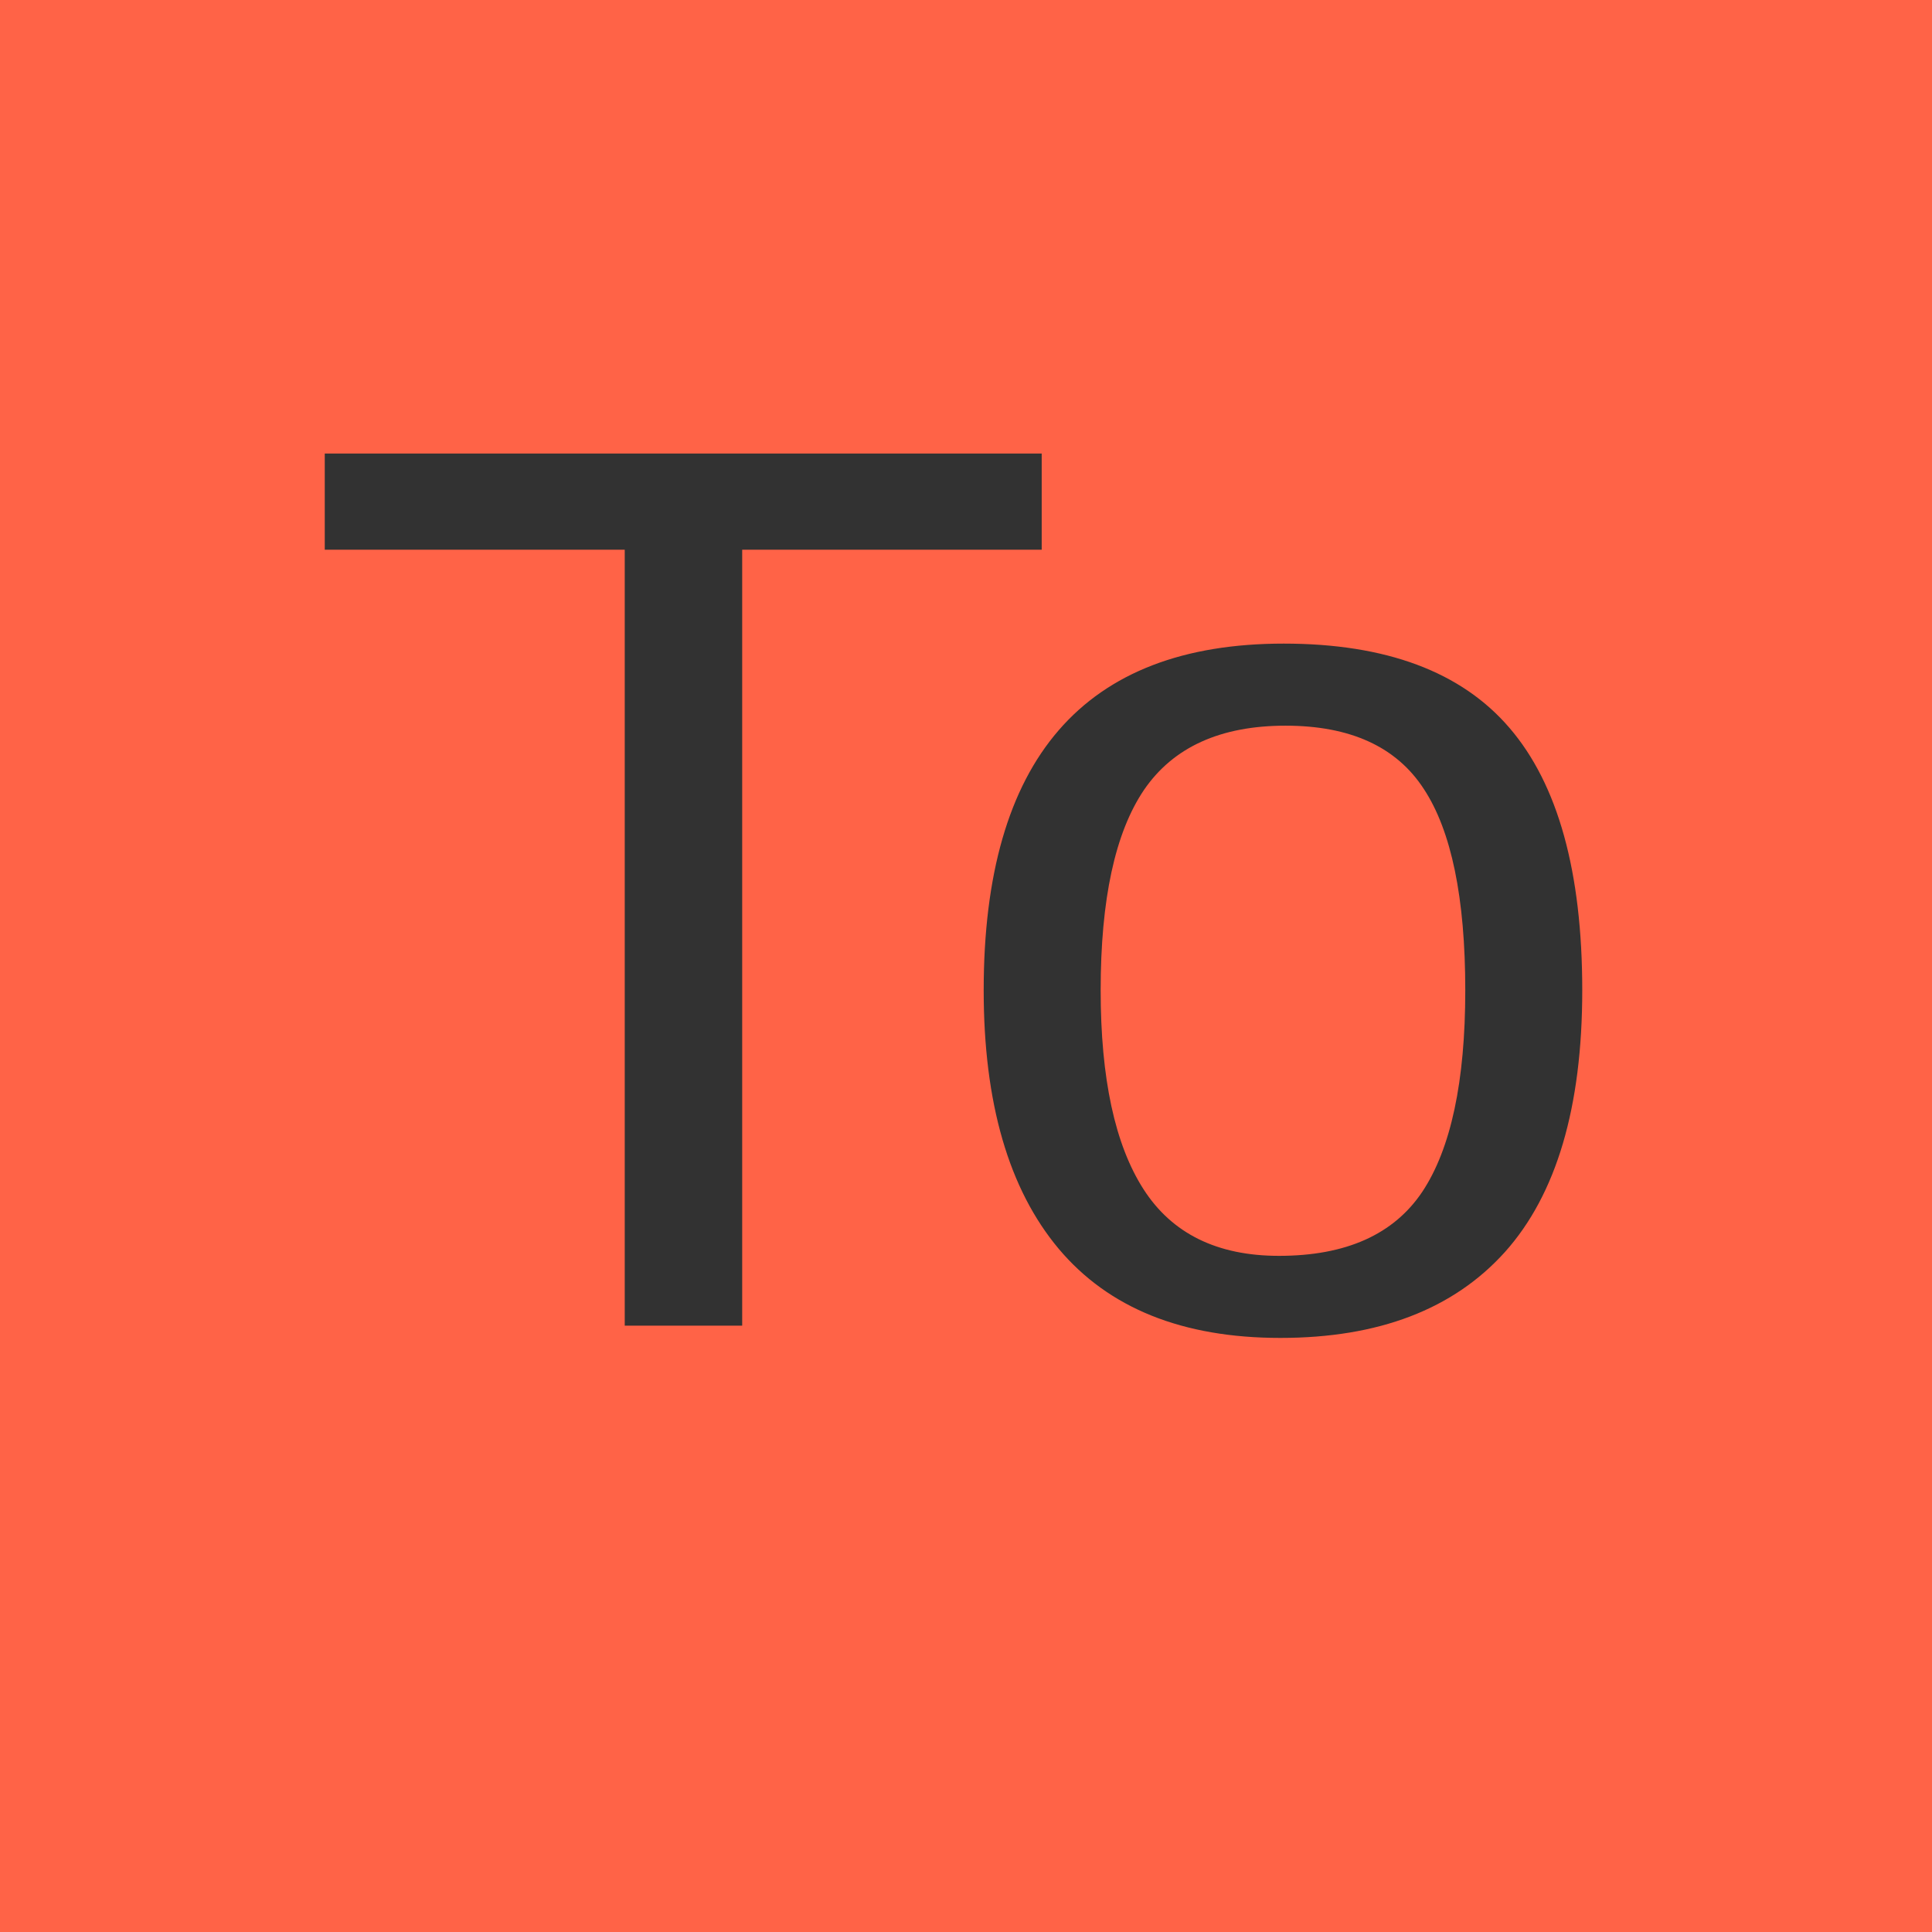
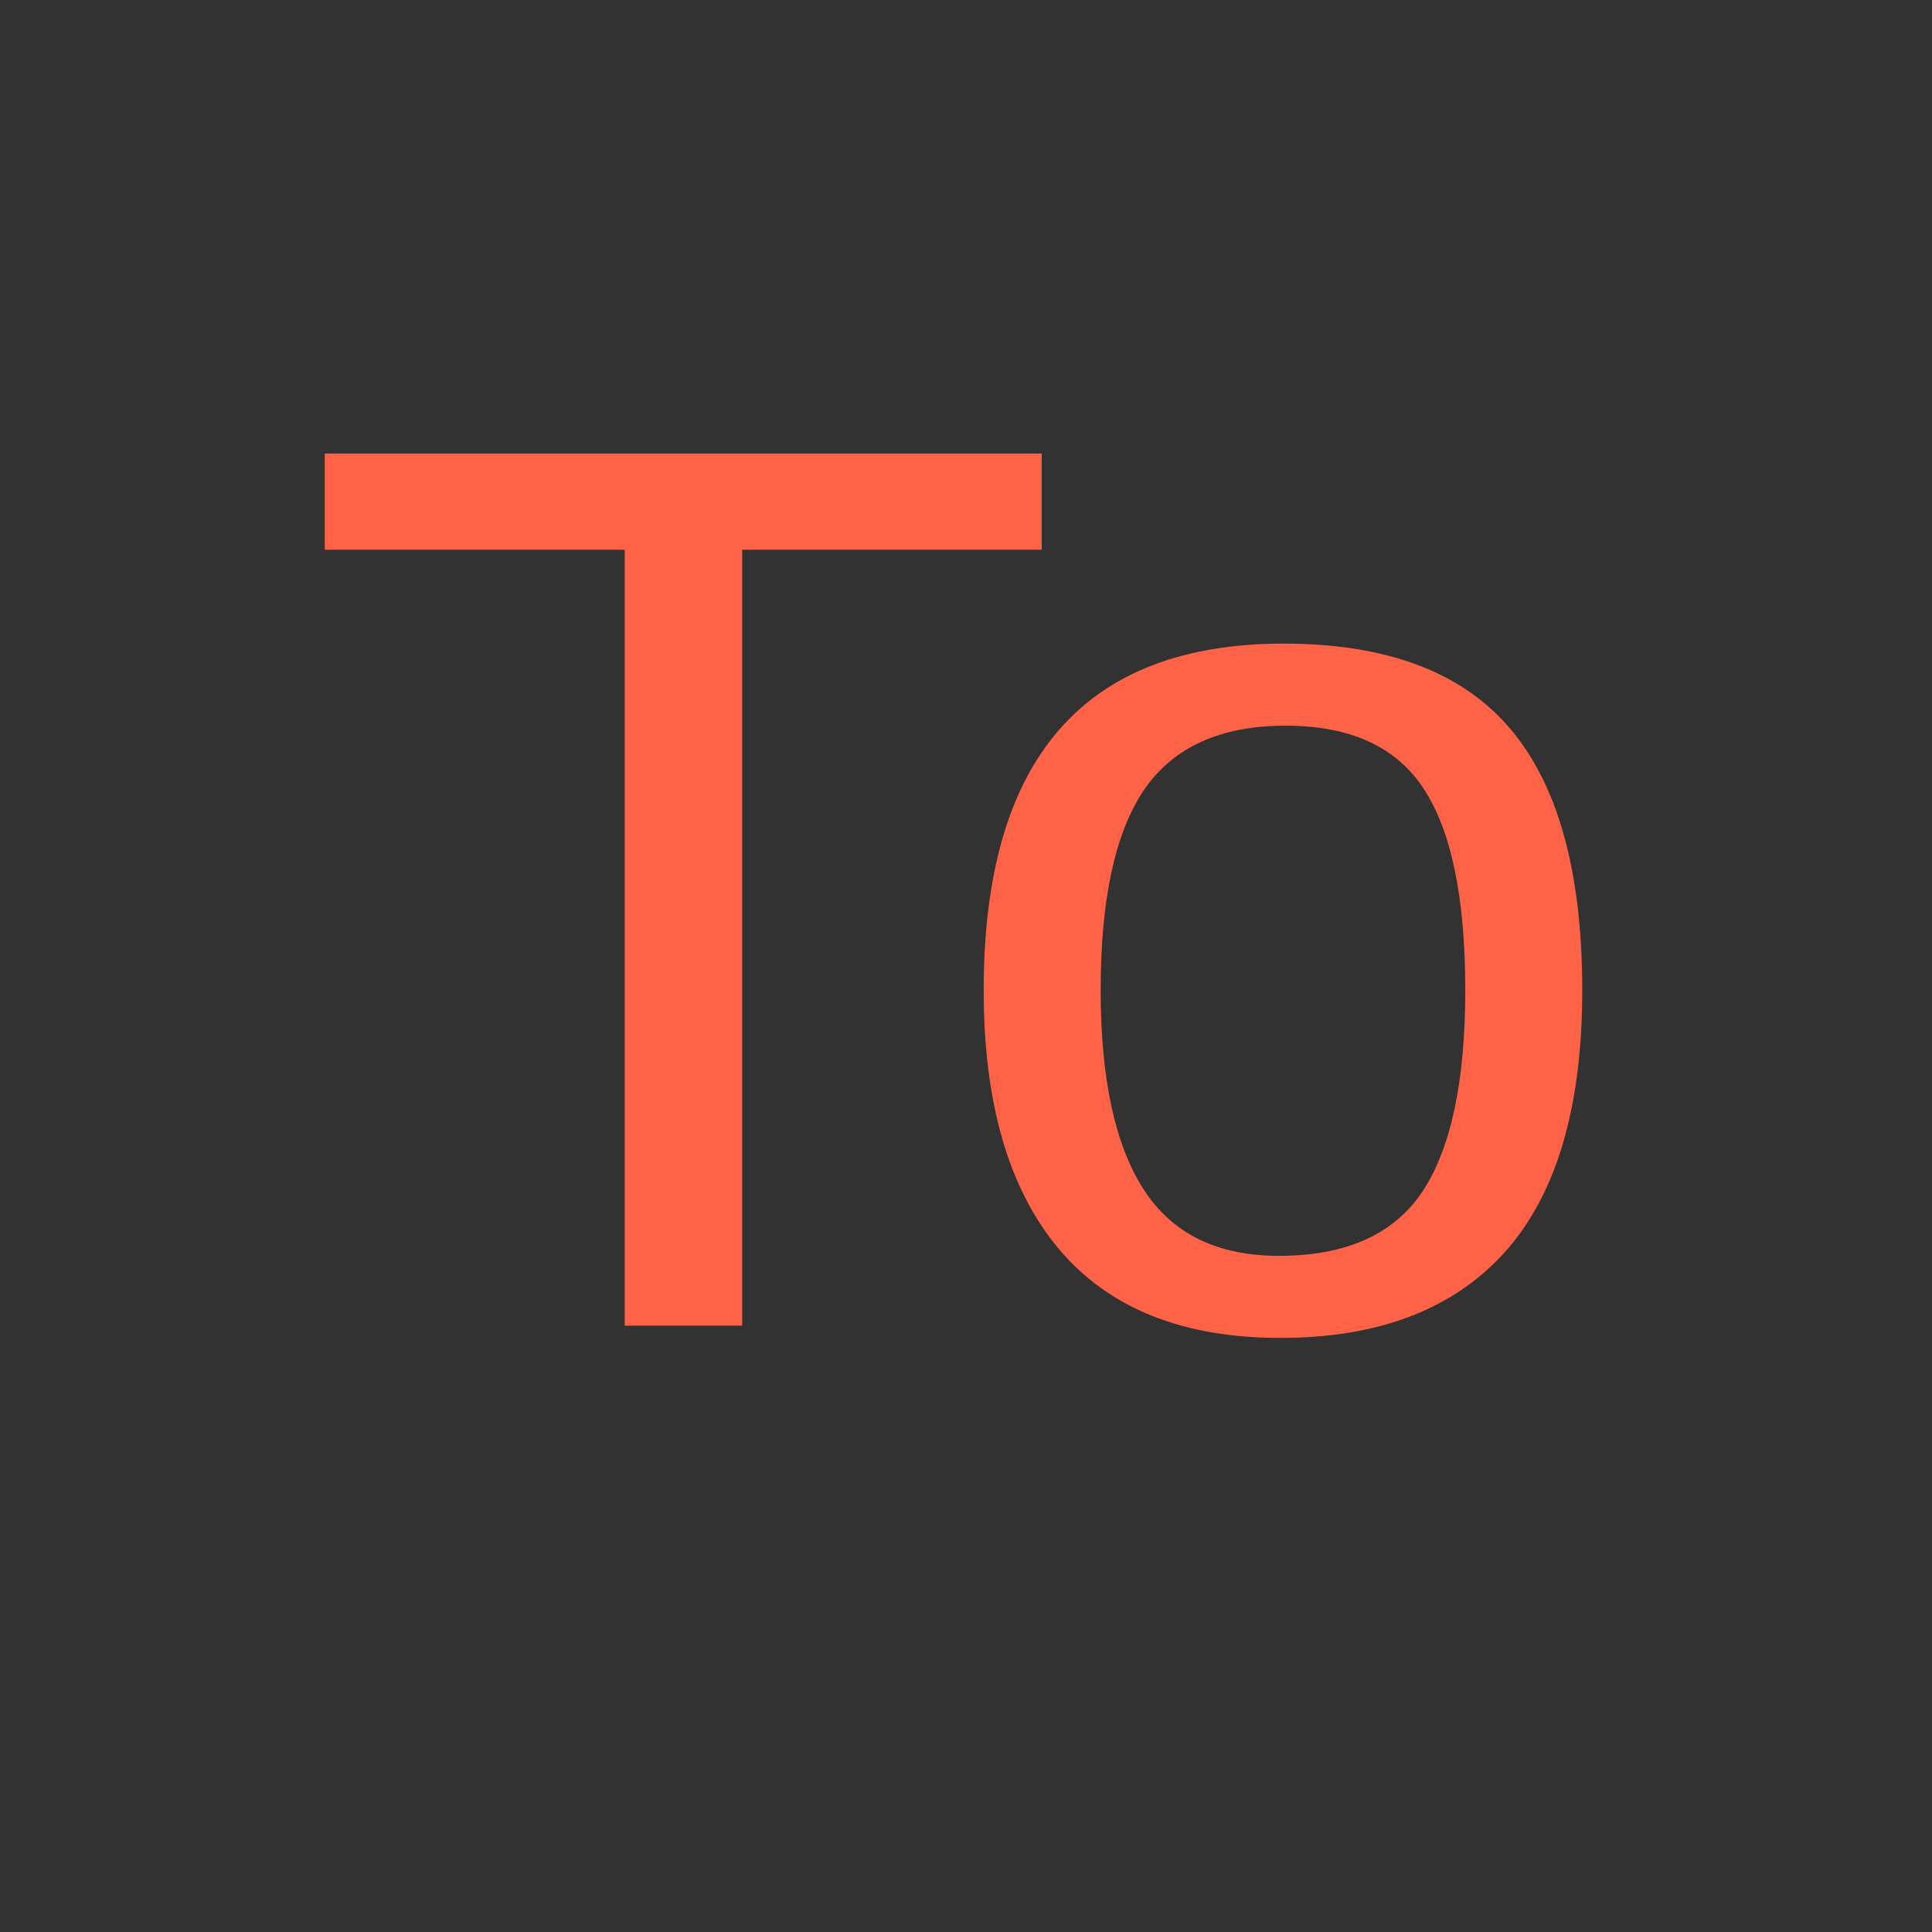
<svg xmlns="http://www.w3.org/2000/svg" width="64" height="64">
-   <rect width="100%" height="100%" fill="tomato" />
-   <text x="50%" y="50%" fill="#323232" font-size="42" font-family="Arial" text-anchor="middle" alignment-baseline="central" dominant-baseline="middle">
+   <rect width="100%" height="100%" fill="#323232" />
+   <text x="50%" y="50%" fill="tomato" font-size="42" font-family="Arial" text-anchor="middle" alignment-baseline="central" dominant-baseline="middle">
    To
  </text>
</svg>
